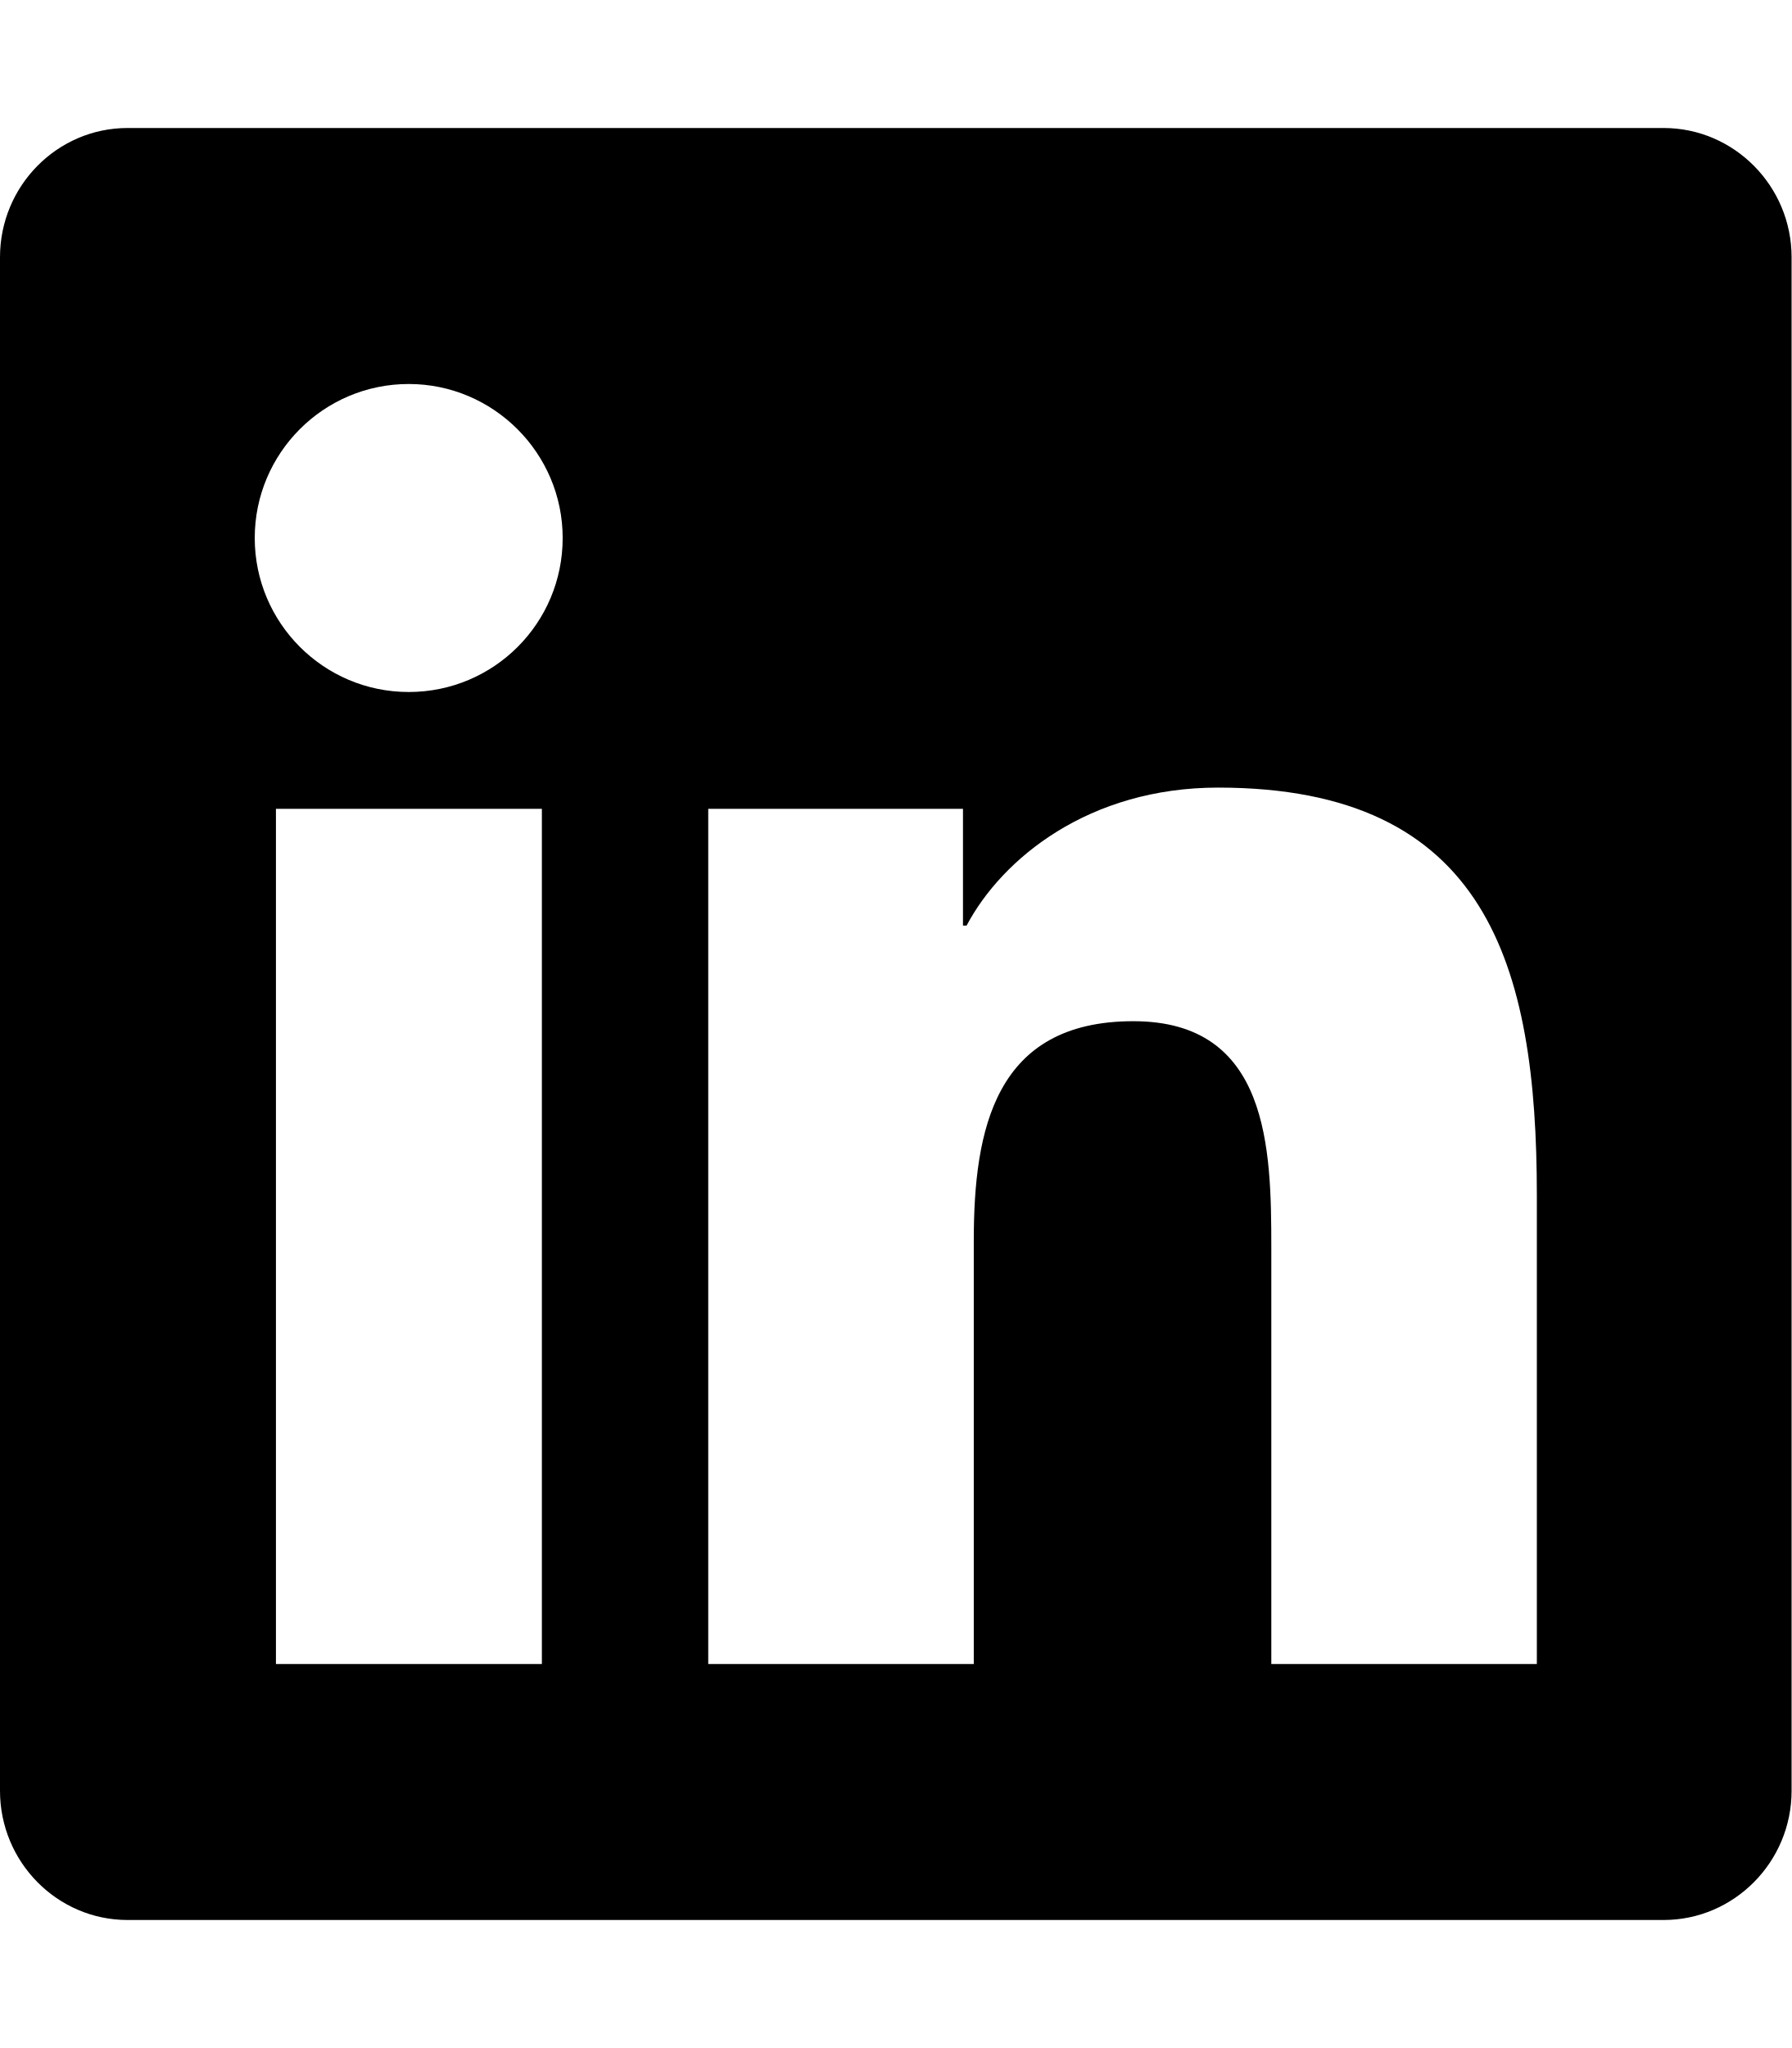
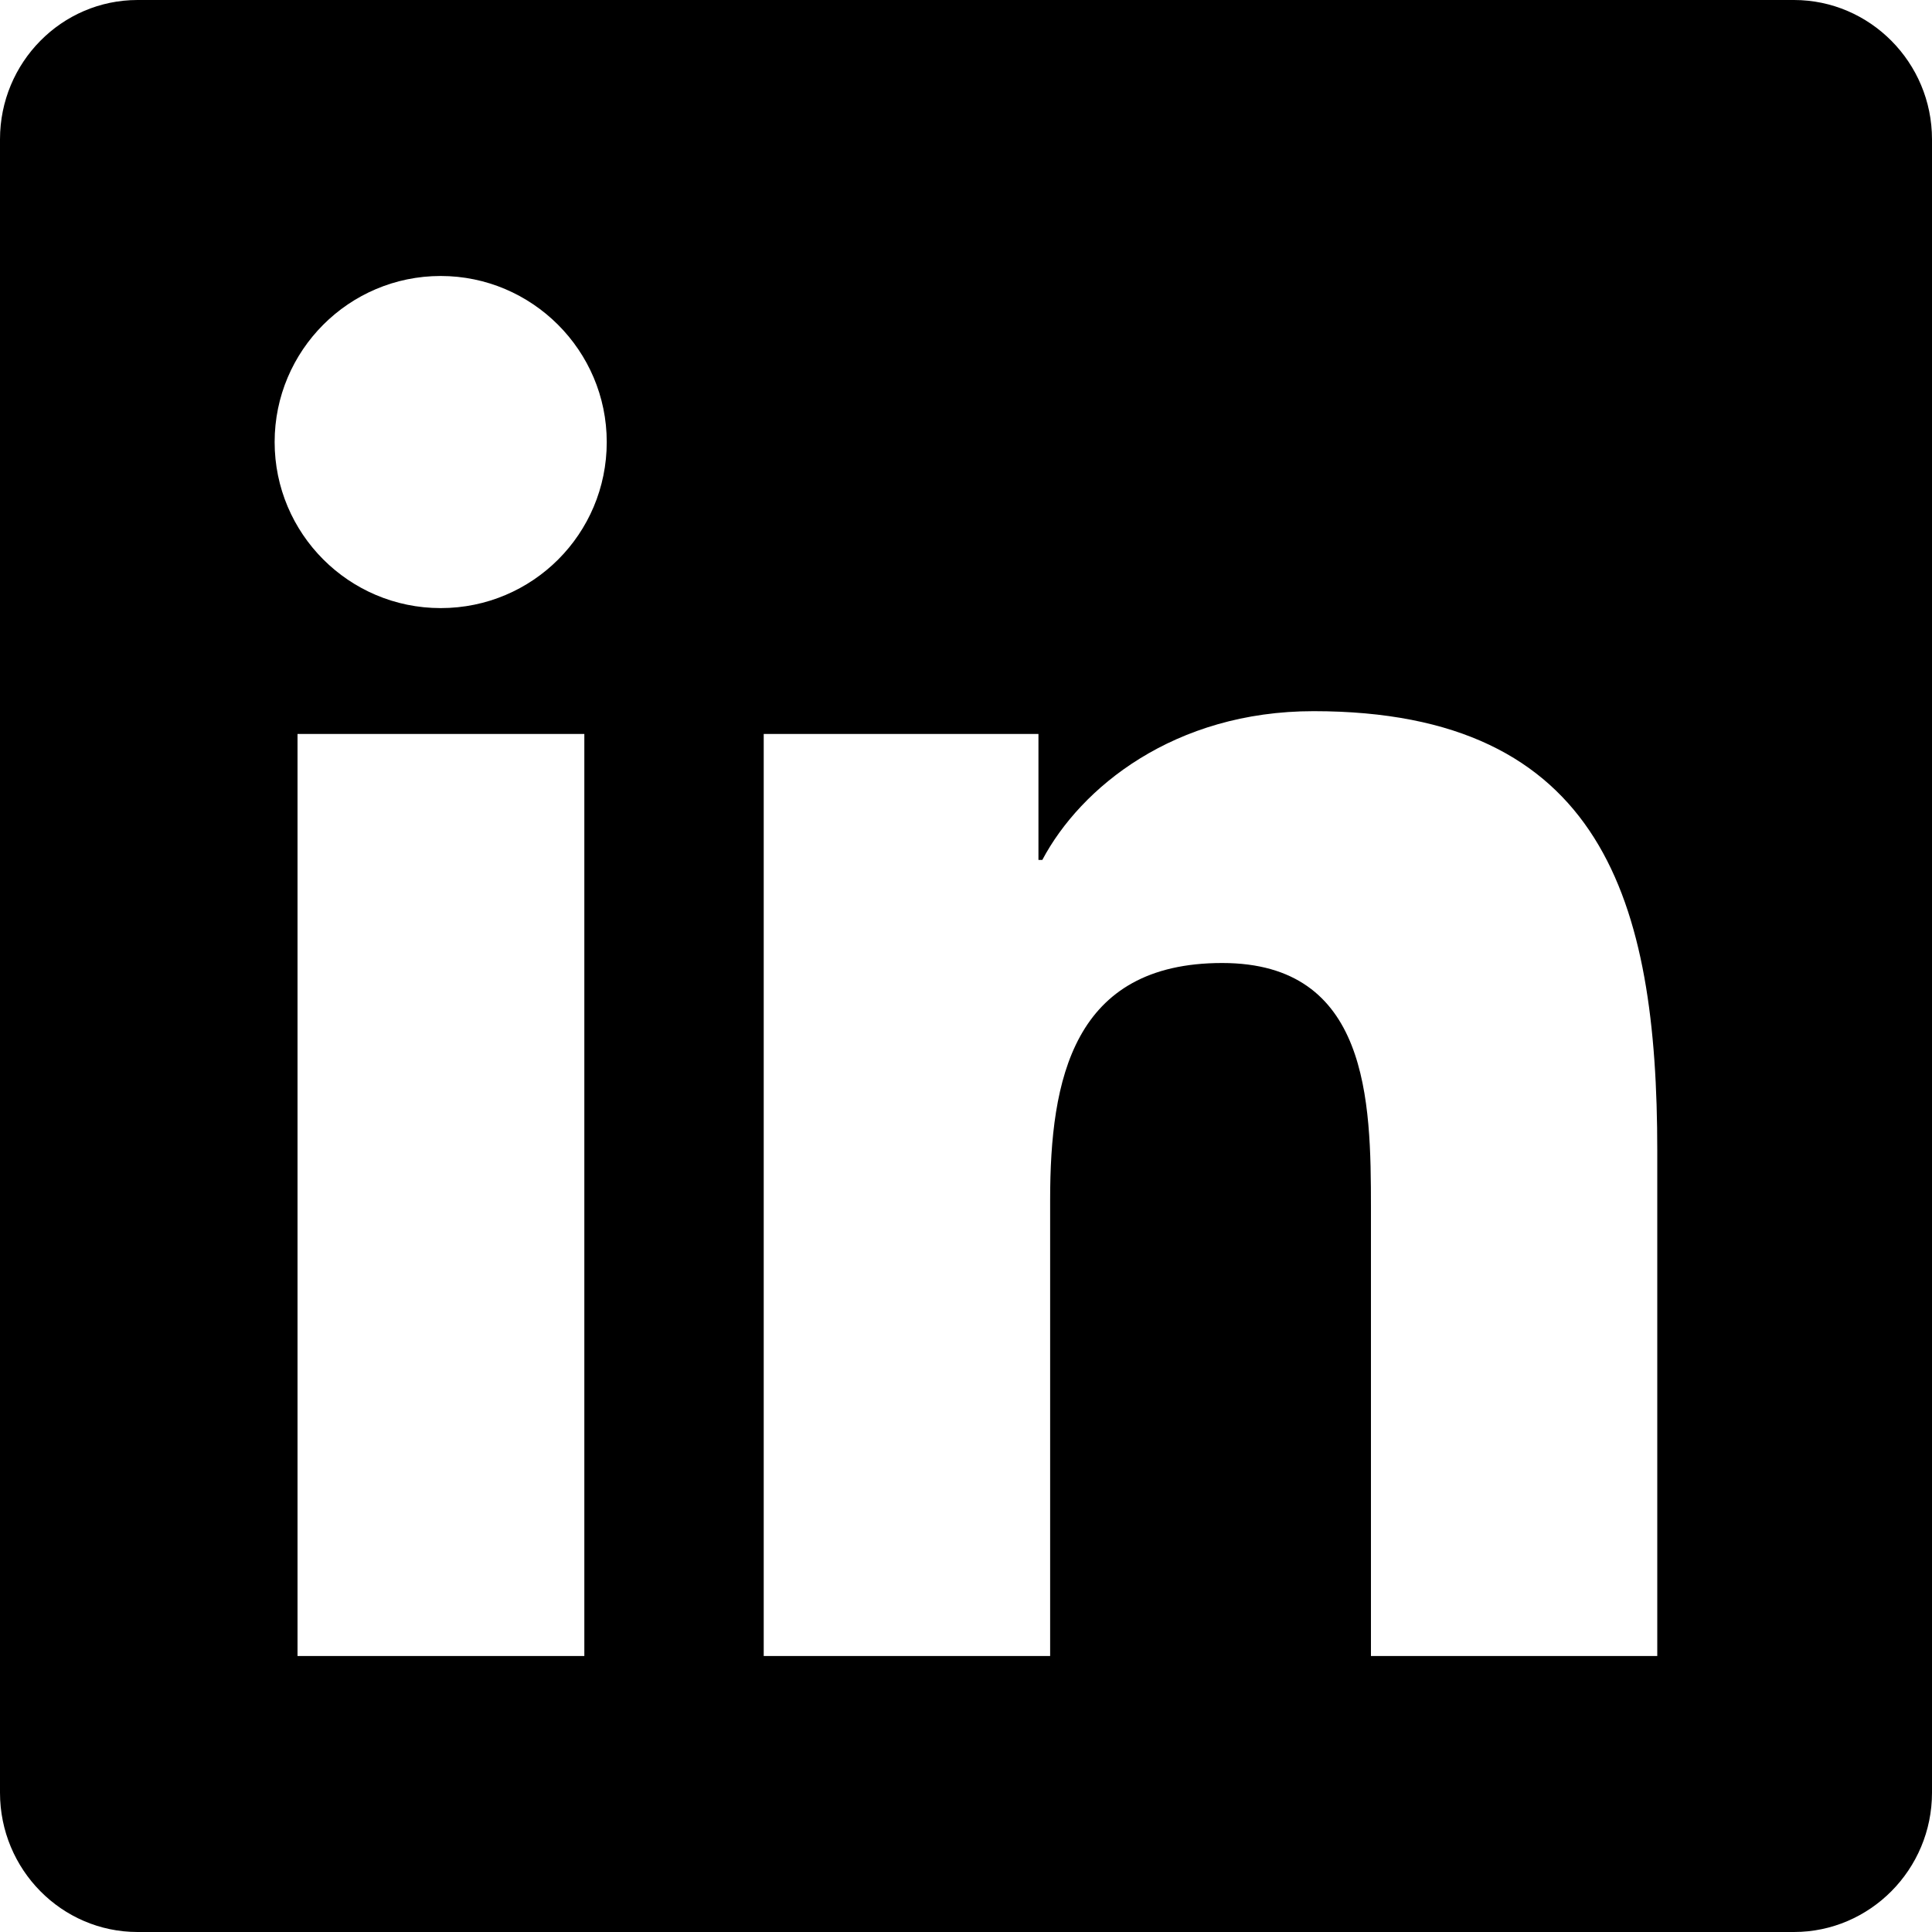
- <svg xmlns="http://www.w3.org/2000/svg" viewBox="0 0 448 512">
-   <path d="M416 32H31.9C14.3 32 0 46.5 0 64.3v383.4C0 465.5 14.3 480 31.9 480H416c17.6 0 32-14.5 32-32.3V64.3c0-17.8-14.4-32.3-32-32.3zM135.4 416H69V202.2h66.5V416zm-33.2-243c-21.3 0-38.5-17.3-38.5-38.5S80.9 96 102.2 96c21.2 0 38.5 17.3 38.5 38.5 0 21.3-17.2 38.5-38.5 38.5zm282.1 243h-66.4V312c0-24.8-.5-56.7-34.5-56.7-34.6 0-39.9 27-39.9 54.9V416h-66.4V202.2h63.7v29.2h.9c8.9-16.8 30.6-34.5 62.9-34.5 67.2 0 79.7 44.3 79.7 101.9V416z" />
+ <svg xmlns="http://www.w3.org/2000/svg" viewBox="0 0 20 20" version="1.1" id="svg1" width="20" height="20">
+   <defs id="defs1" />
+   <path d="M 18.571,0 H 1.424 C 0.638,0 0,0.647 0,1.442 V 18.558 C 0,19.353 0.638,20 1.424,20 H 18.571 C 19.357,20 20,19.353 20,18.558 V 1.442 C 20,0.647 19.357,0 18.571,0 Z M 6.045,17.143 H 3.08 V 7.598 h 2.969 v 9.545 z M 4.562,6.295 c -0.951,0 -1.719,-0.772 -1.719,-1.719 0,-0.946 0.768,-1.719 1.719,-1.719 0.946,0 1.719,0.772 1.719,1.719 0,0.951 -0.768,1.719 -1.719,1.719 z M 17.156,17.143 H 14.192 V 12.5 c 0,-1.107 -0.022,-2.531 -1.54,-2.531 -1.545,0 -1.781,1.205 -1.781,2.451 v 4.723 H 7.906 V 7.598 H 10.75 v 1.304 h 0.04 c 0.397,-0.75 1.366,-1.54 2.808,-1.54 3,0 3.558,1.978 3.558,4.549 z" id="path1" style="stroke-width:0.045" />
</svg>
